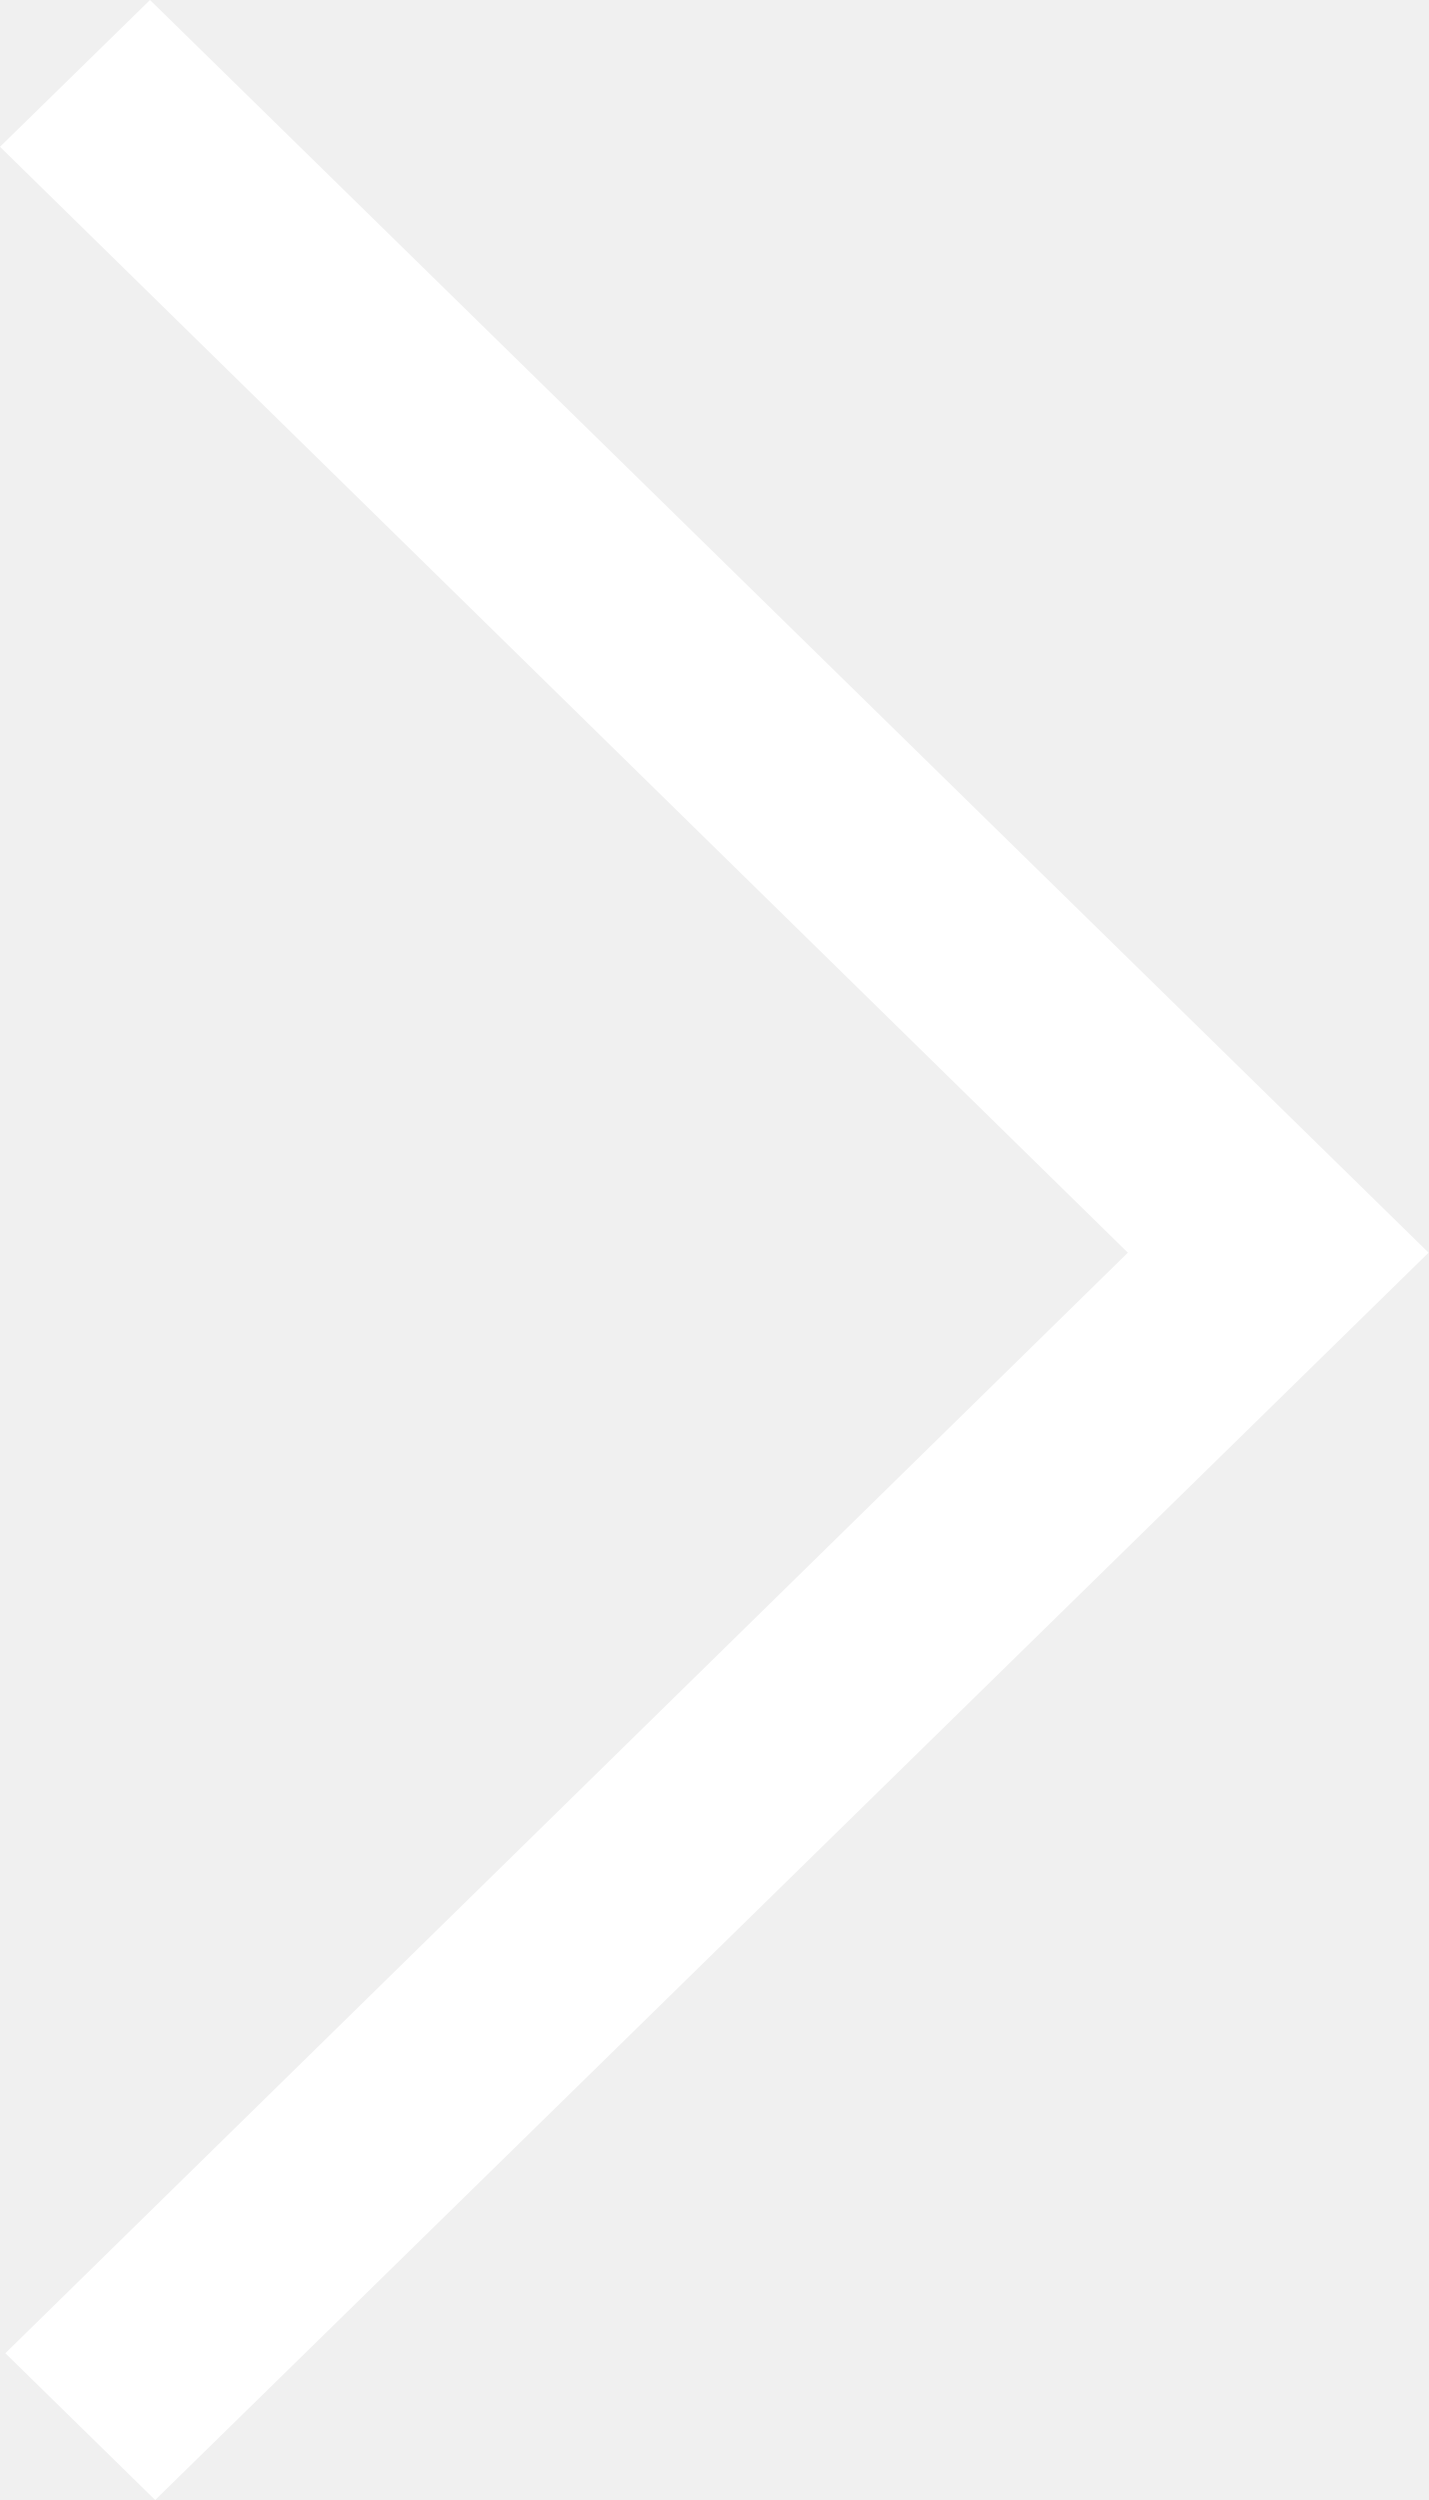
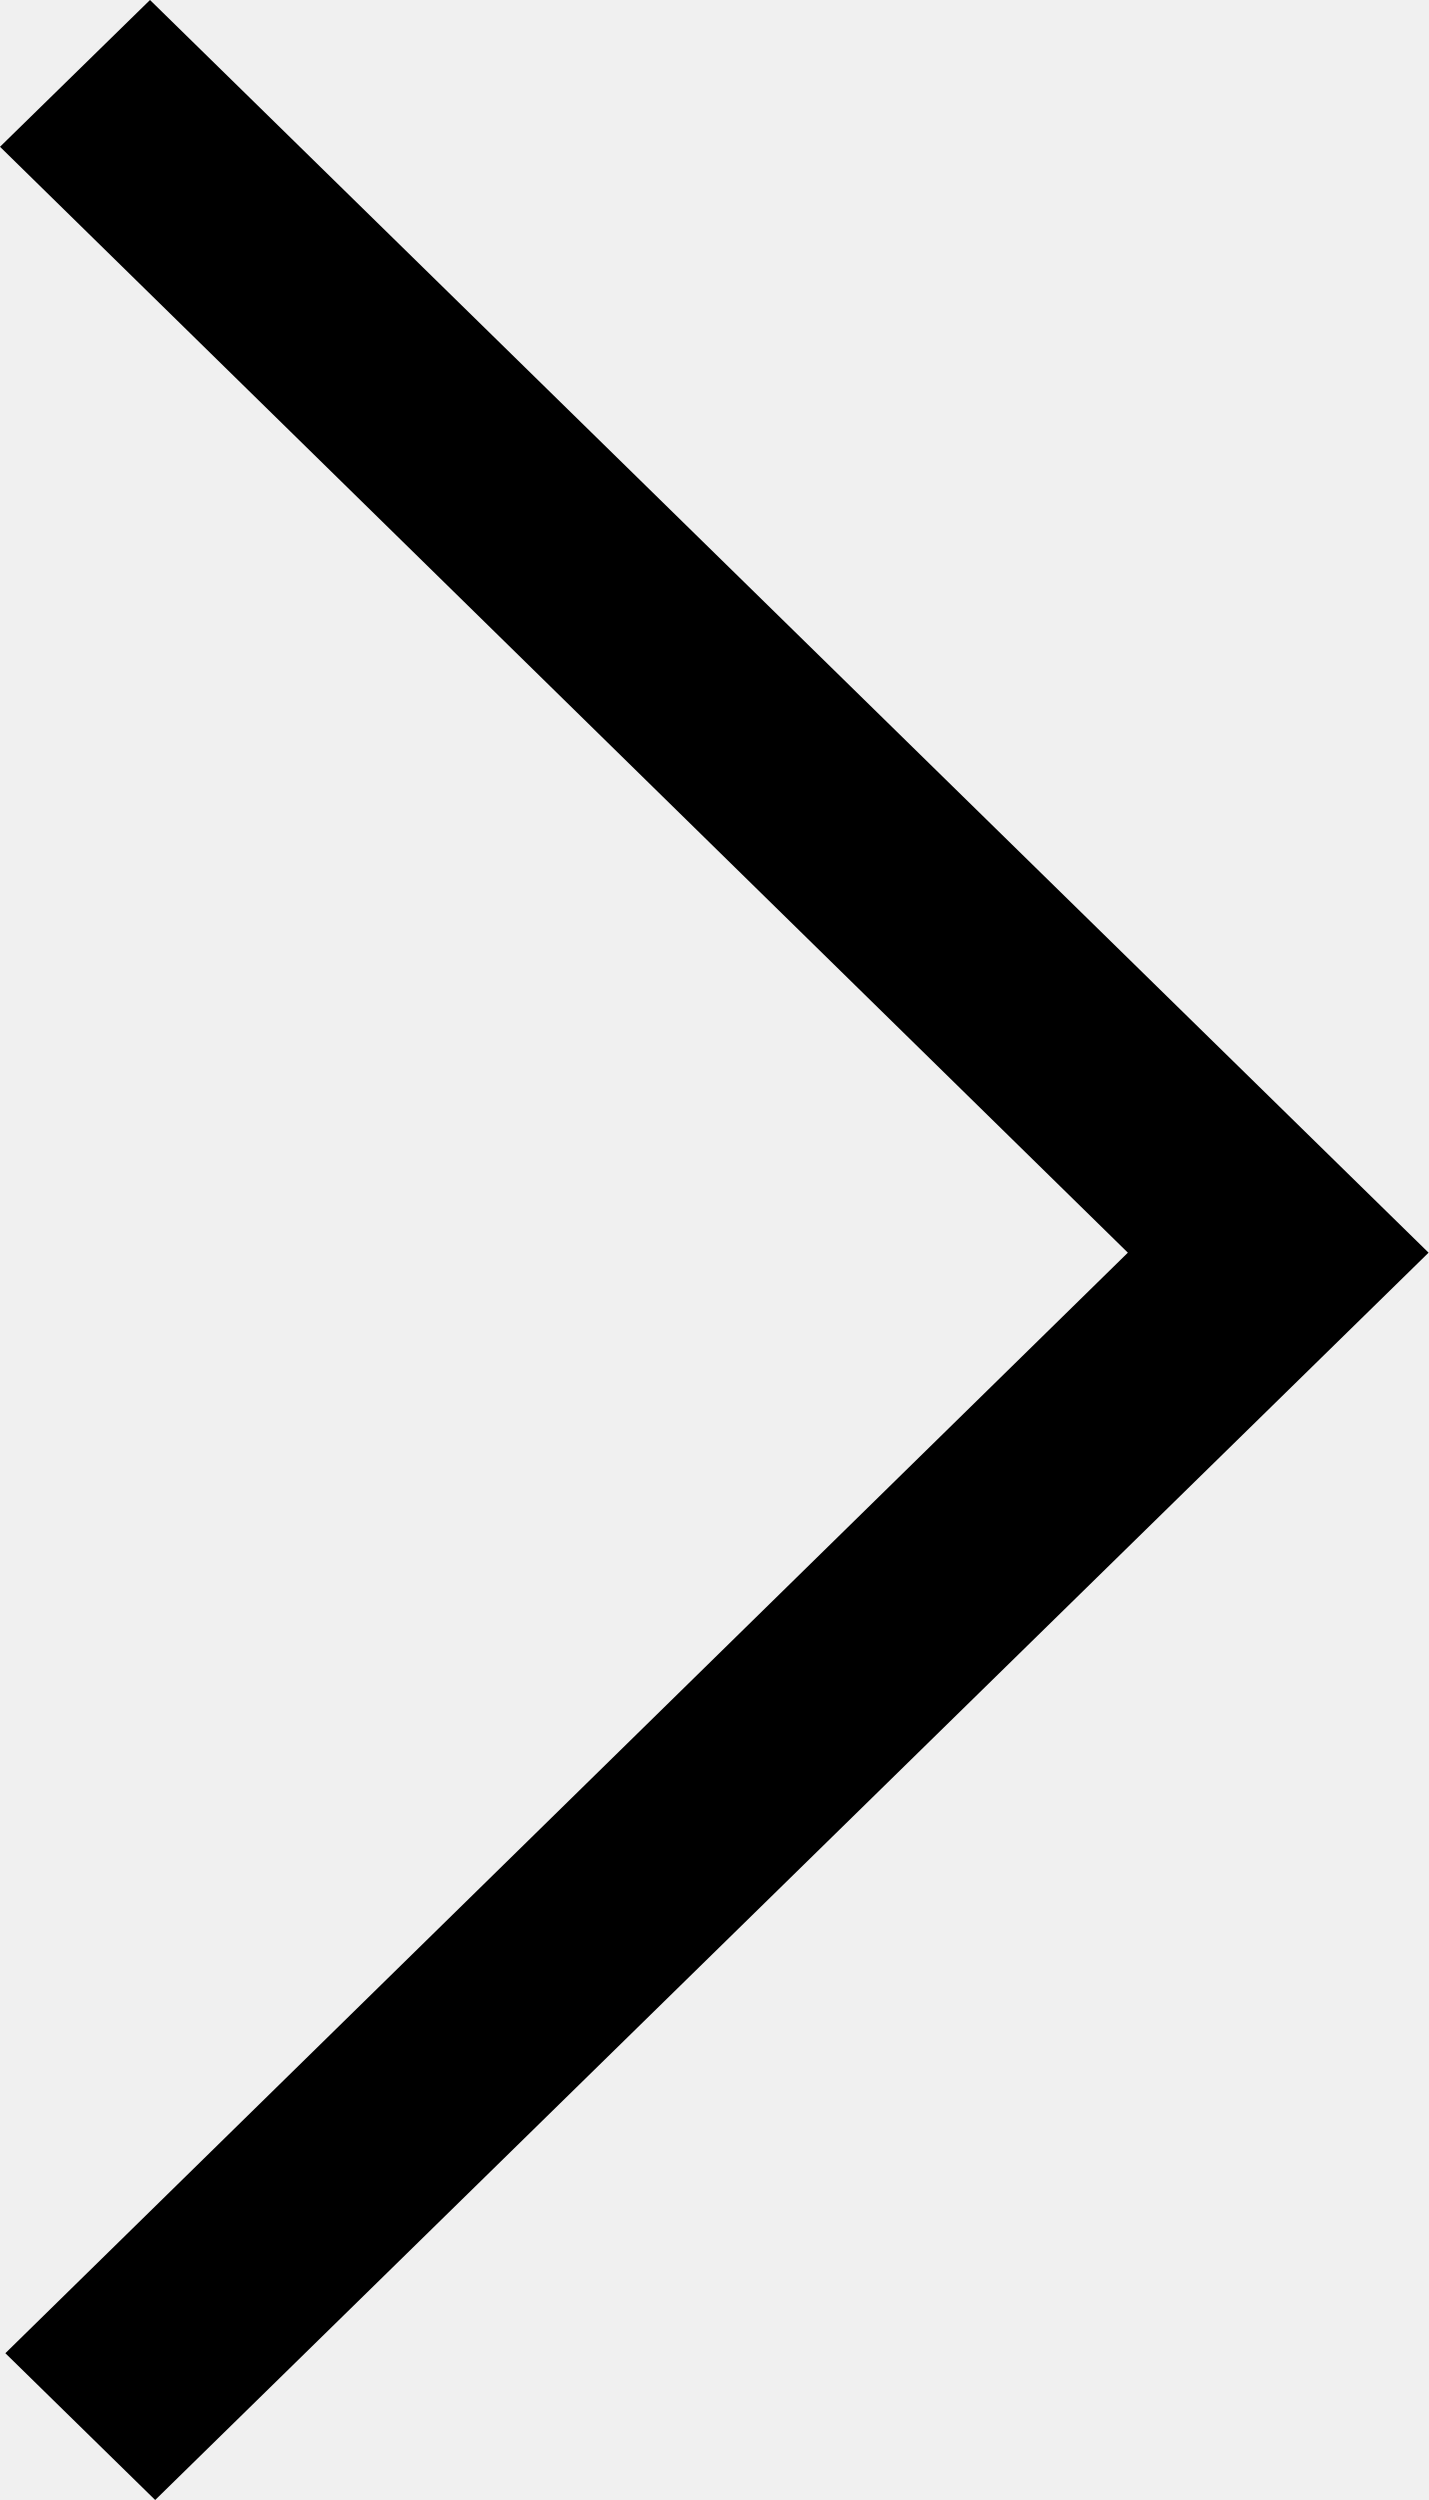
<svg xmlns="http://www.w3.org/2000/svg" xmlns:xlink="http://www.w3.org/1999/xlink" width="8px" height="14px" viewBox="0 0 8 14" version="1.1">
  <defs>
    <polygon id="path-1" points="16 12.015 8.869 19 8.03 18.178 14.316 12.015 8 5.822 8.84 5" />
  </defs>
  <g id="Styles" stroke="none" stroke-width="1" fill="none" fill-rule="evenodd">
    <g id="Elements/Icons/CarouselSmall" transform="translate(-8, -5)">
      <mask id="mask-2" fill="white">
        <use xlink:href="#path-1" />
      </mask>
-       <use id="Chevy" fill="#FFFFFF" fill-rule="nonzero" xlink:href="#path-1" />
+       <use id="Chevy" fill="#000000" fill-rule="nonzero" xlink:href="#path-1" />
    </g>
  </g>
</svg>
